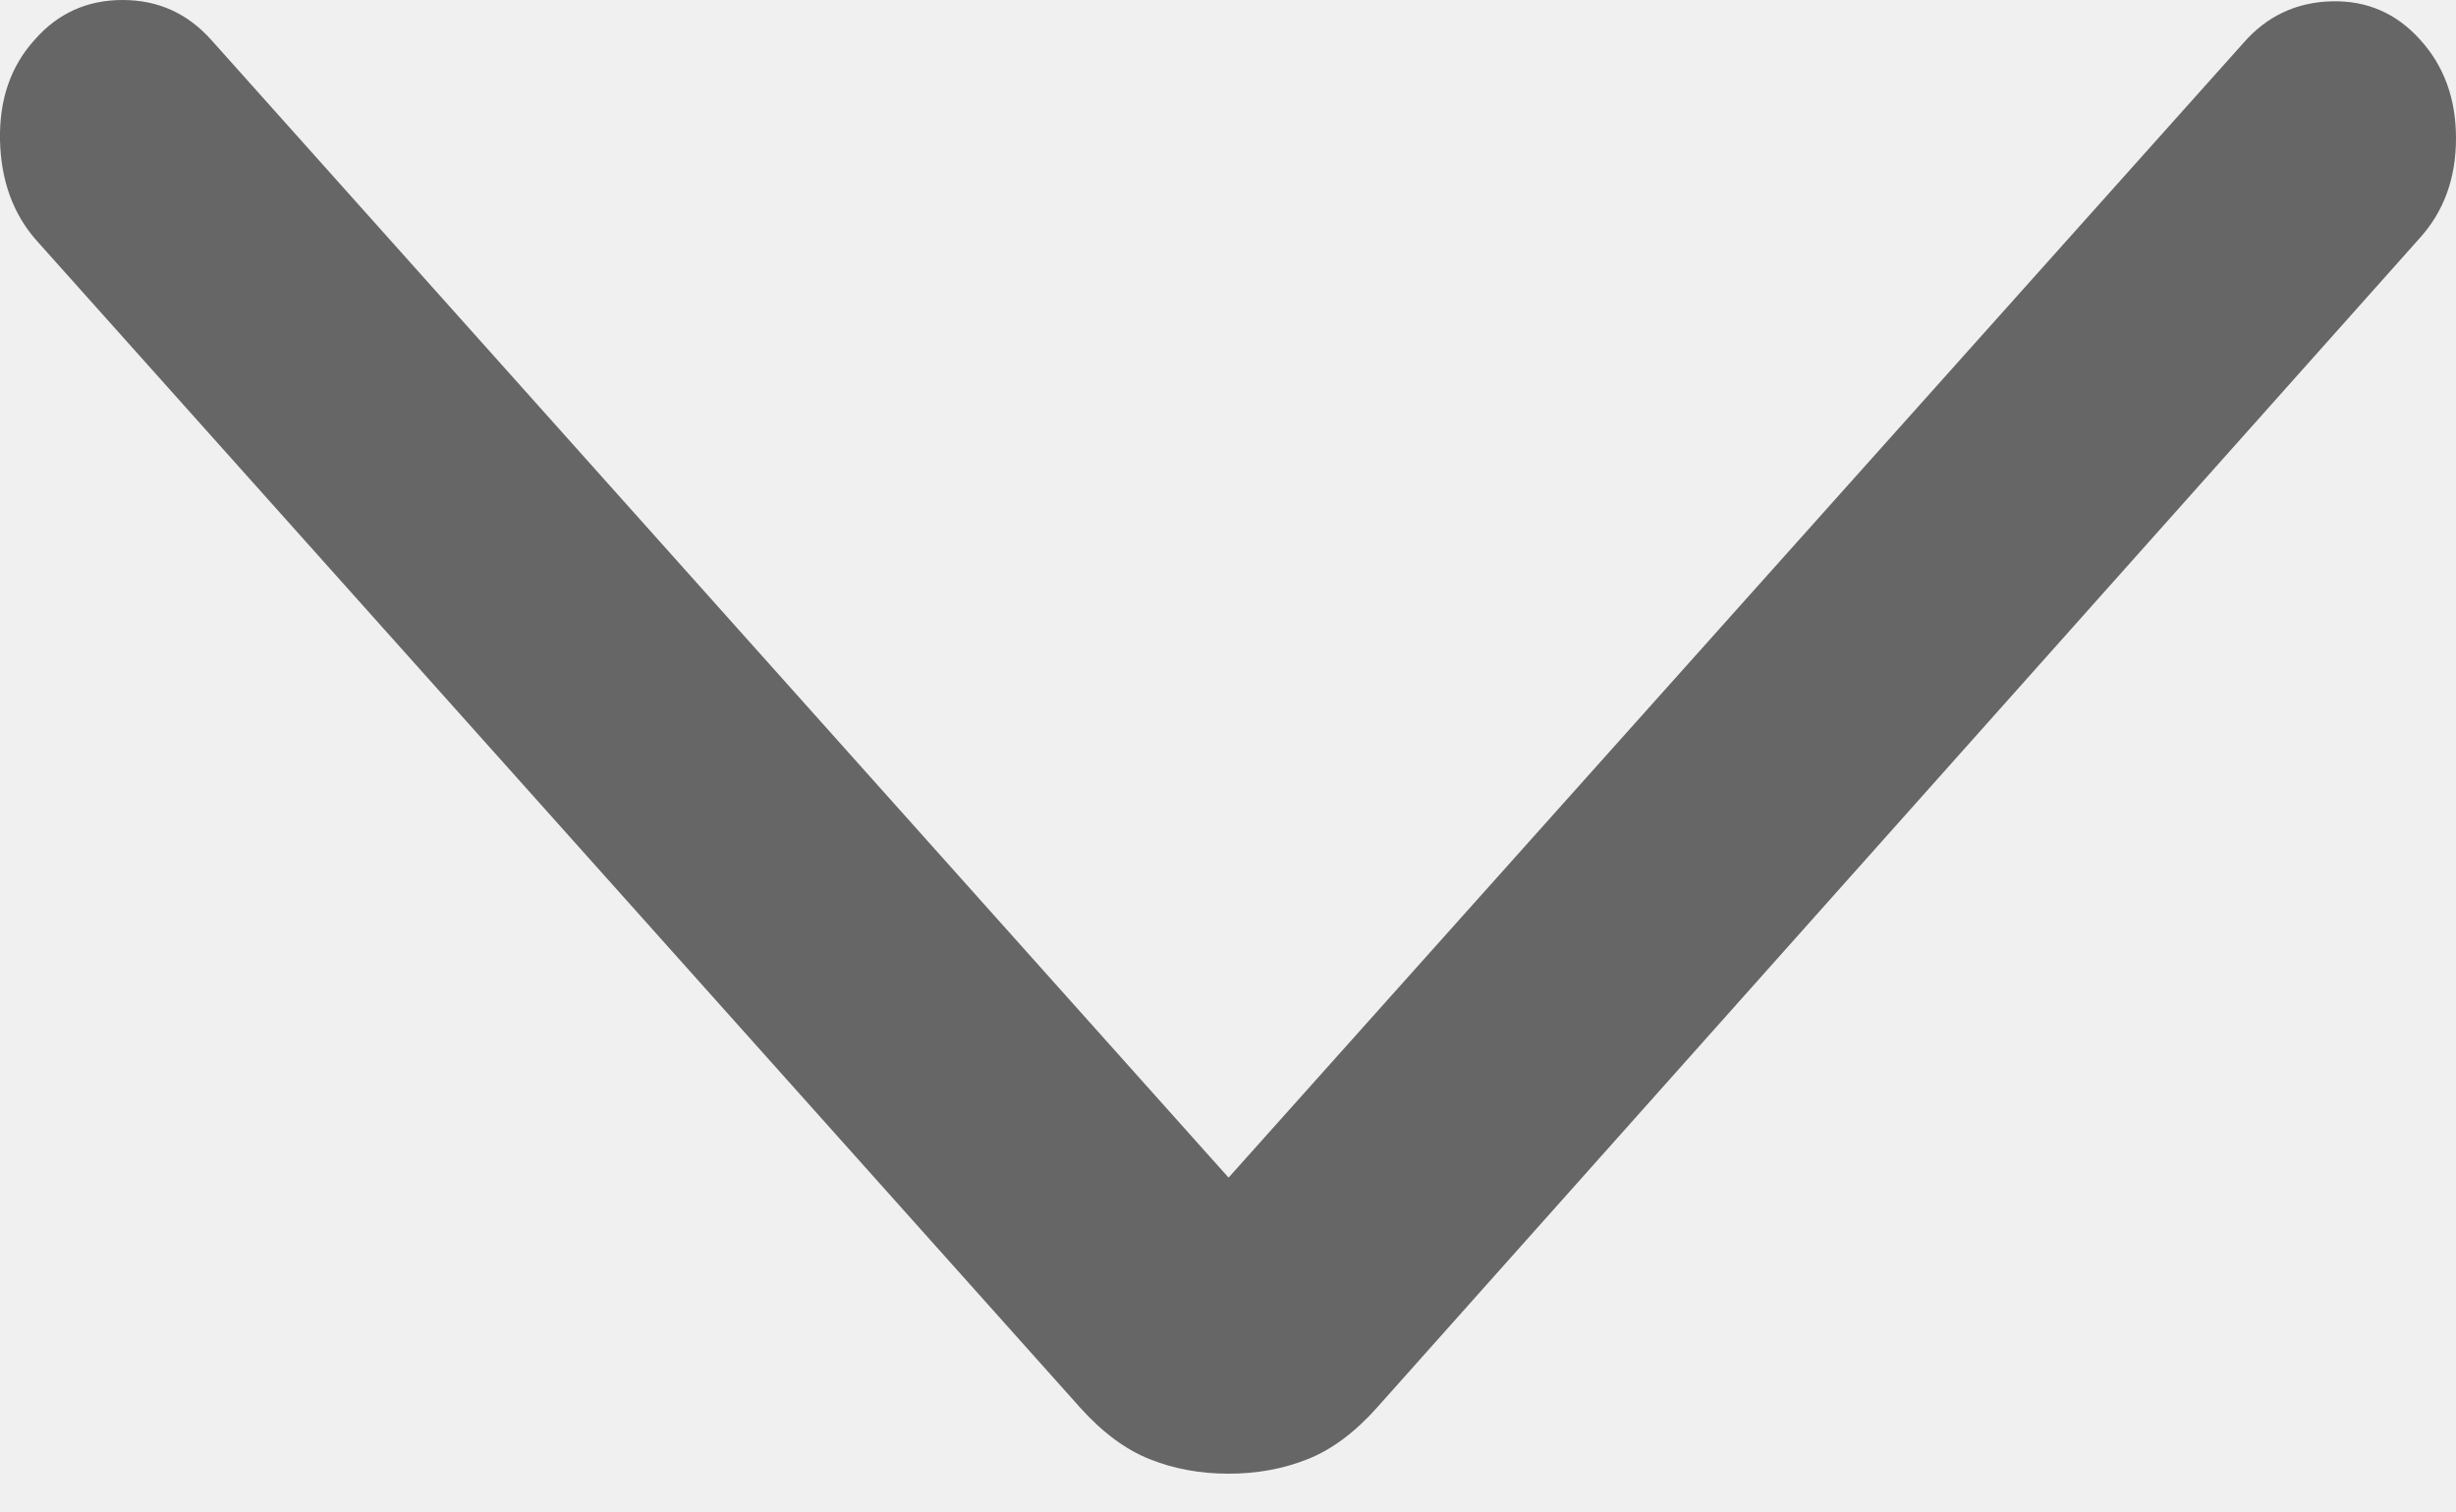
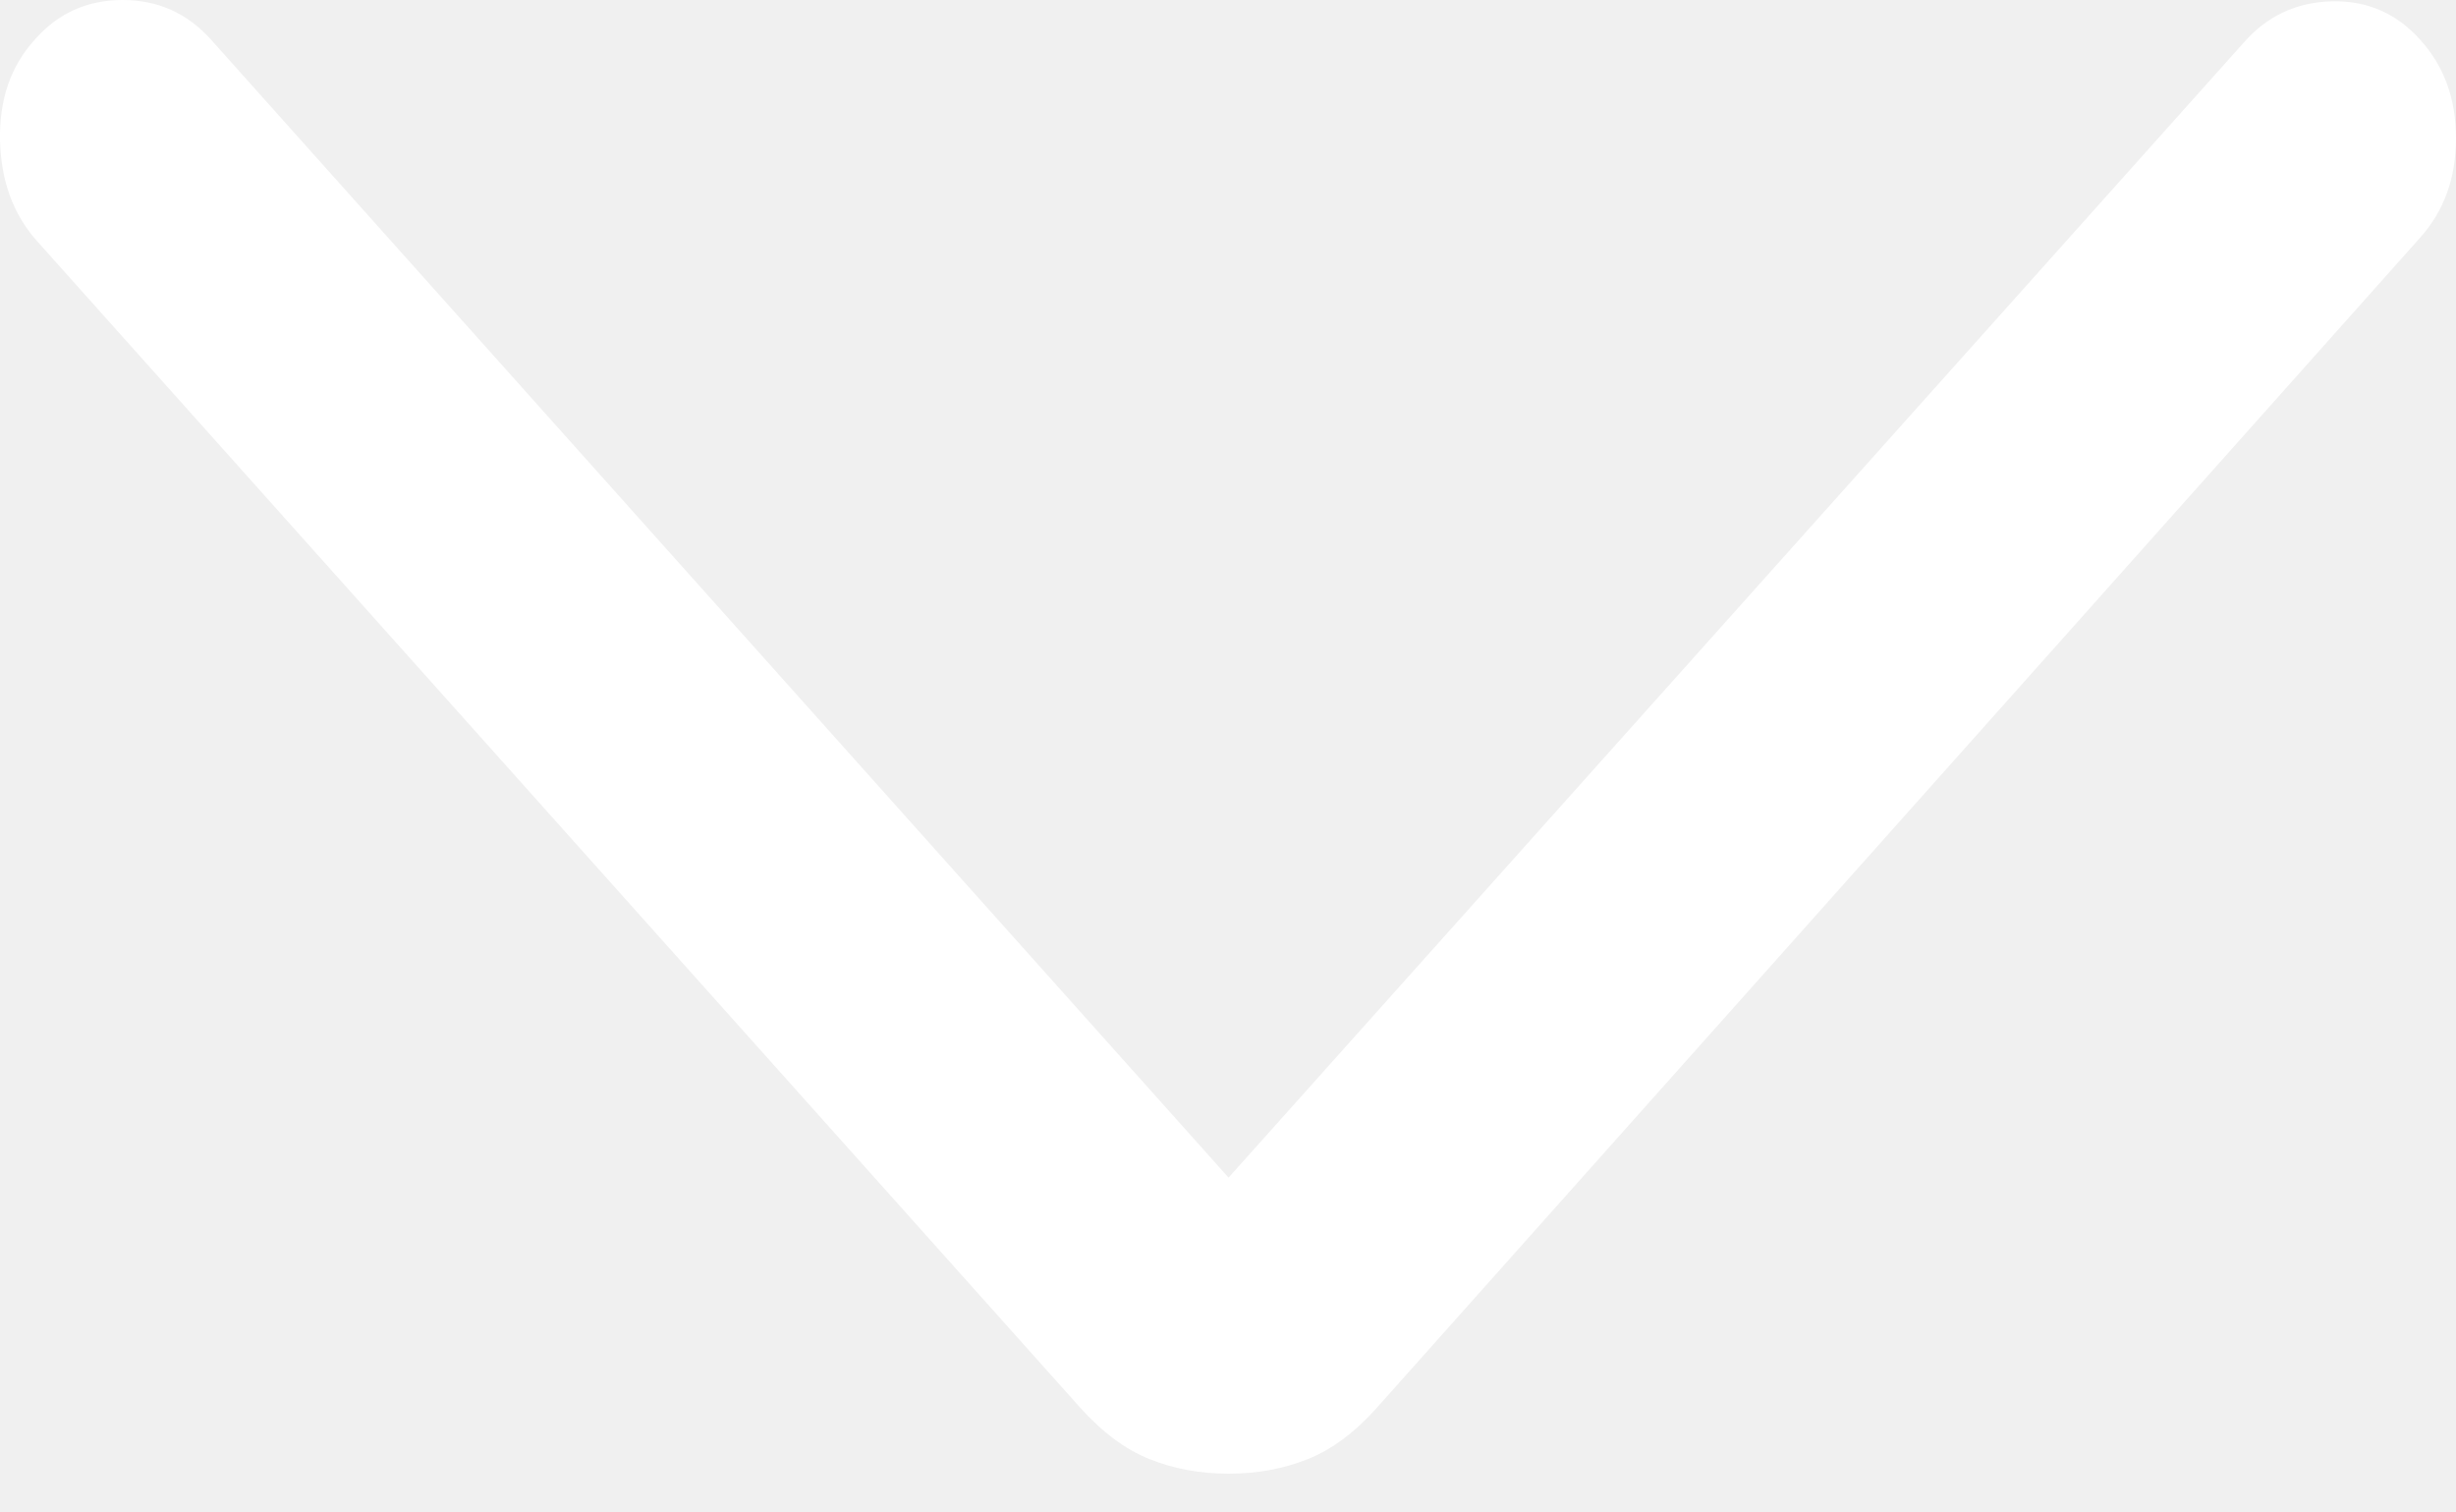
- <svg xmlns="http://www.w3.org/2000/svg" width="13" height="8" viewBox="0 0 13 8" fill="none">
-   <path d="M6.503 6.233L11.876 0.226C11.999 0.085 12.155 0.012 12.341 0.007C12.528 0.002 12.685 0.07 12.811 0.211C12.937 0.35 13 0.523 13 0.732C13 0.941 12.937 1.116 12.811 1.257L7.288 7.451C7.172 7.581 7.05 7.672 6.922 7.723C6.794 7.774 6.655 7.8 6.503 7.8C6.352 7.8 6.212 7.774 6.085 7.723C5.957 7.672 5.835 7.581 5.718 7.451L0.196 1.276C0.07 1.135 0.005 0.957 0 0.742C-0.004 0.526 0.057 0.35 0.183 0.211C0.306 0.07 0.462 -5.48063e-07 0.649 -5.39891e-07C0.836 -5.31721e-07 0.992 0.07 1.118 0.211L6.503 6.233Z" fill="#666666" />
+ <svg xmlns="http://www.w3.org/2000/svg" width="13" height="8" viewBox="0 0 13 8" fill="#fff">
+   <path d="M6.503 6.233L11.876 0.226C11.999 0.085 12.155 0.012 12.341 0.007C12.528 0.002 12.685 0.07 12.811 0.211C12.937 0.35 13 0.523 13 0.732C13 0.941 12.937 1.116 12.811 1.257L7.288 7.451C7.172 7.581 7.05 7.672 6.922 7.723C6.794 7.774 6.655 7.8 6.503 7.8C6.352 7.8 6.212 7.774 6.085 7.723C5.957 7.672 5.835 7.581 5.718 7.451L0.196 1.276C0.07 1.135 0.005 0.957 0 0.742C-0.004 0.526 0.057 0.35 0.183 0.211C0.306 0.07 0.462 -5.48063e-07 0.649 -5.39891e-07C0.836 -5.31721e-07 0.992 0.07 1.118 0.211L6.503 6.233Z" />
</svg>
